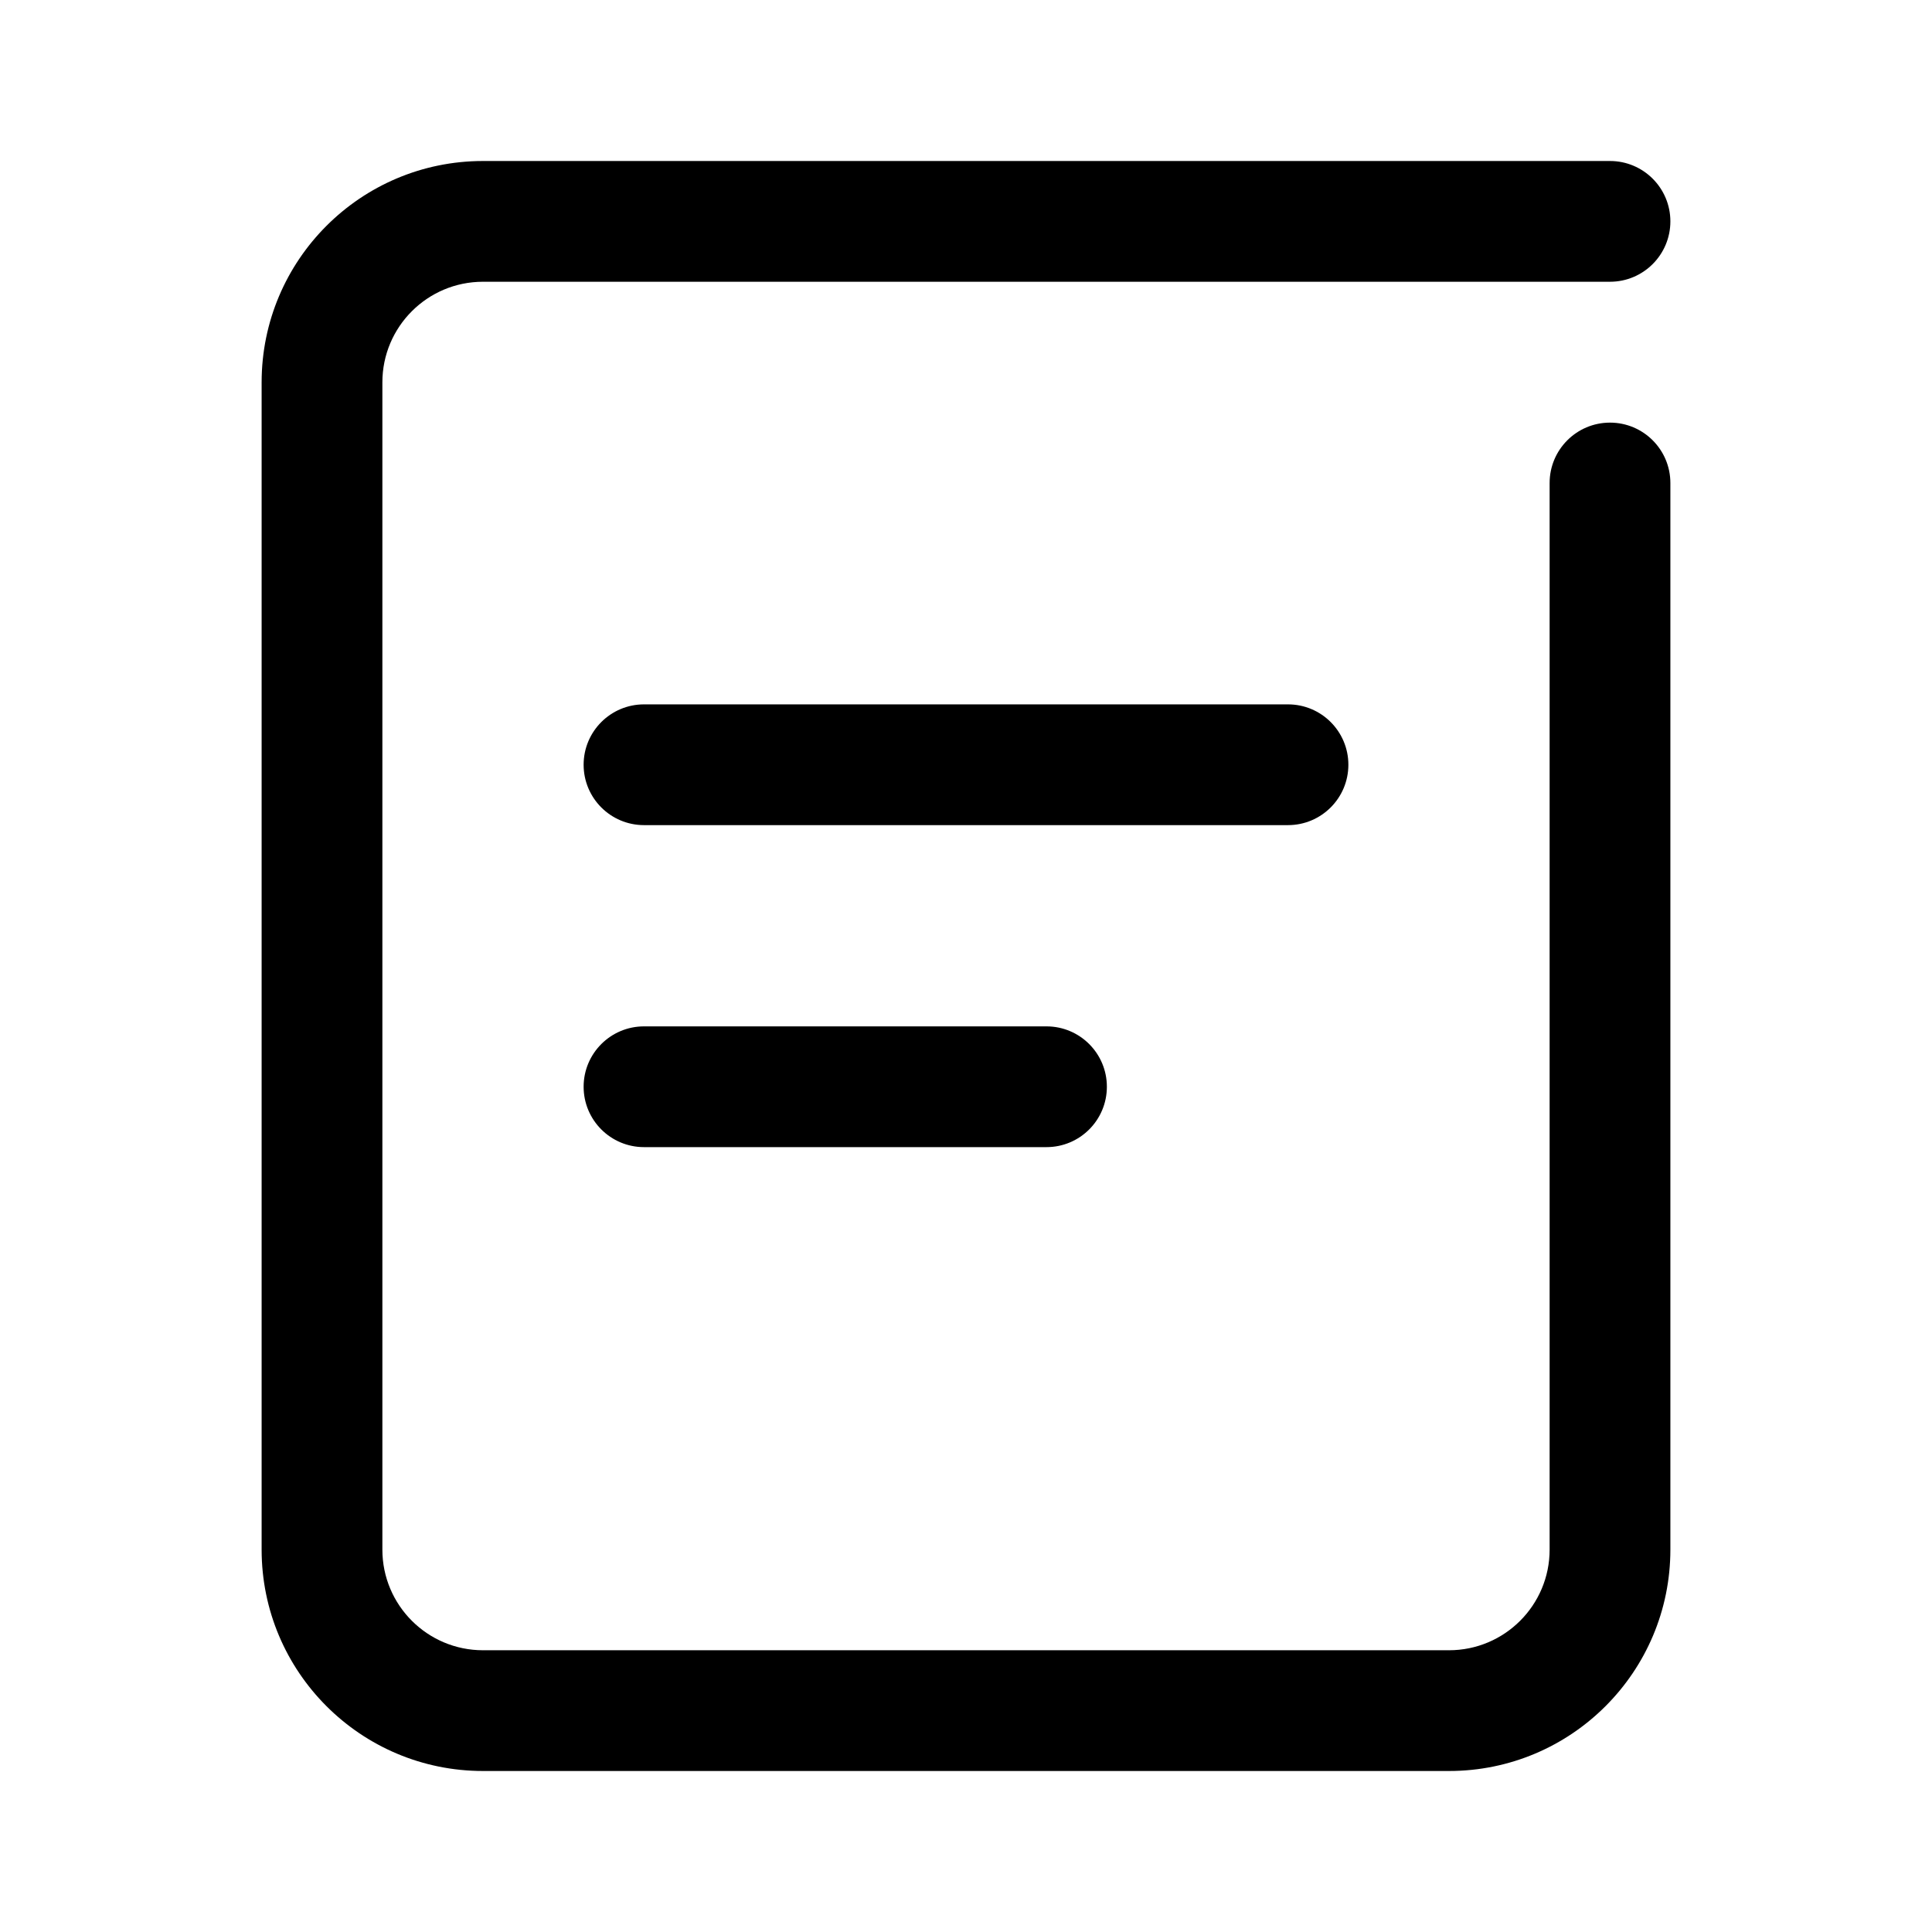
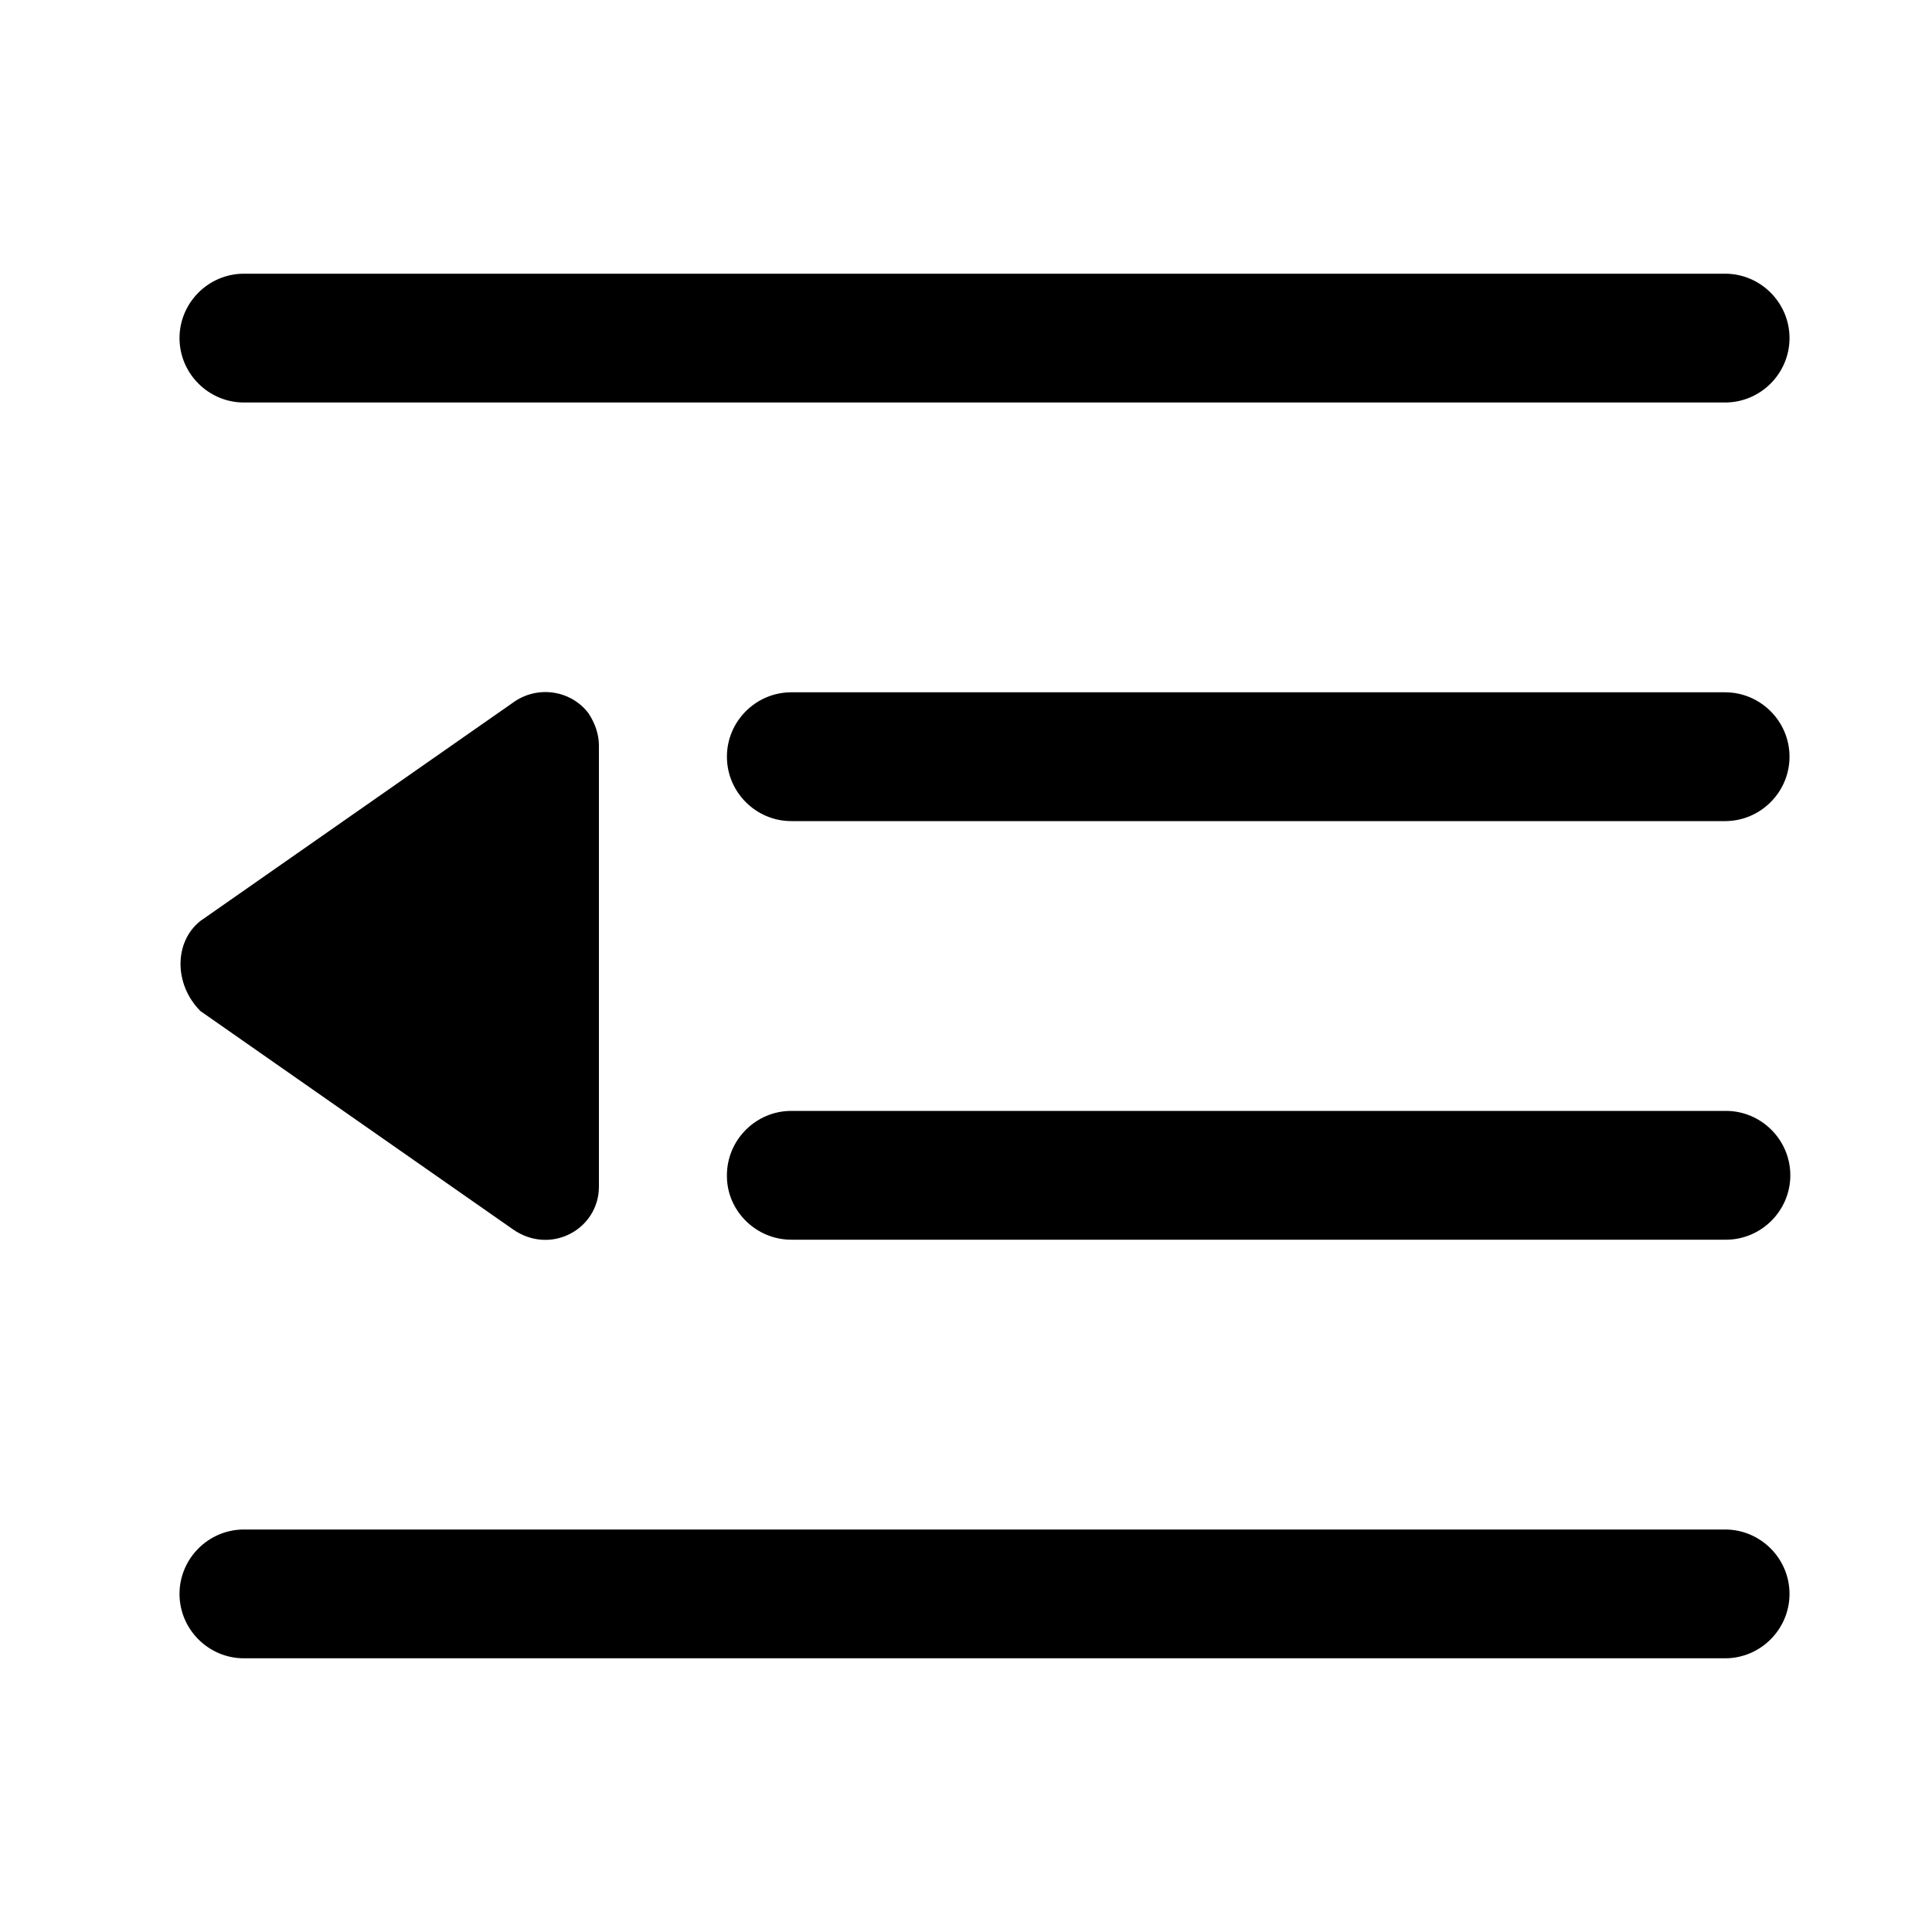
- <svg xmlns="http://www.w3.org/2000/svg" t="1661240713532" class="icon" viewBox="0 0 1024 1024" version="1.1" p-id="5588" width="200" height="200">
-   <path d="M821.333 256a32 32 0 0 1 64 0v565.333c0 64.8-52.533 117.333-117.333 117.333H256c-64.8 0-117.333-52.533-117.333-117.333V202.667c0-64.8 52.533-117.333 117.333-117.333h597.333a32 32 0 0 1 0 64H256a53.333 53.333 0 0 0-53.333 53.333v618.667a53.333 53.333 0 0 0 53.333 53.333h512a53.333 53.333 0 0 0 53.333-53.333V256zM341.333 437.333a32 32 0 0 1 0-64h341.333a32 32 0 0 1 0 64H341.333z m0 170.667a32 32 0 0 1 0-64h213.333a32 32 0 0 1 0 64H341.333z" p-id="5589" />
+ <svg xmlns="http://www.w3.org/2000/svg" t="1661241734970" class="icon" viewBox="0 0 1024 1024" version="1.1" p-id="14210" width="200" height="200">
+   <path d="M106.24 535.893L271.787 651.52c20.053 14.08 45.653 0 45.653-22.613V395.093c0-5.973-2.133-11.946-5.547-17.066-9.386-12.374-27.306-14.934-40.106-5.547L106.24 488.107c-14.08 11.093-14.08 33.706 0 47.786z m23.04-322.56h785.067c18.773 0 34.133-15.36 34.133-34.133s-15.36-34.133-34.133-34.133H129.28c-18.773 0-34.133 15.36-34.133 34.133s15.36 34.133 34.133 34.133z m0 665.6h785.067c18.773 0 34.133-15.36 34.133-34.133s-15.36-34.133-34.133-34.133H129.28c-18.773 0-34.133 15.36-34.133 34.133s15.36 34.133 34.133 34.133zM419.413 435.2h494.934c18.773 0 34.133-15.36 34.133-34.133s-15.36-34.134-34.133-34.134H419.413c-18.773 0-34.133 15.36-34.133 34.134s15.36 34.133 34.133 34.133z m0 221.867h495.36c18.774 0 34.134-15.36 34.134-34.134s-15.36-34.133-34.134-34.133h-495.36c-18.773 0-34.133 15.36-34.133 34.133v0.427c0 18.347 15.36 33.707 34.133 33.707z" p-id="14211" />
</svg>
